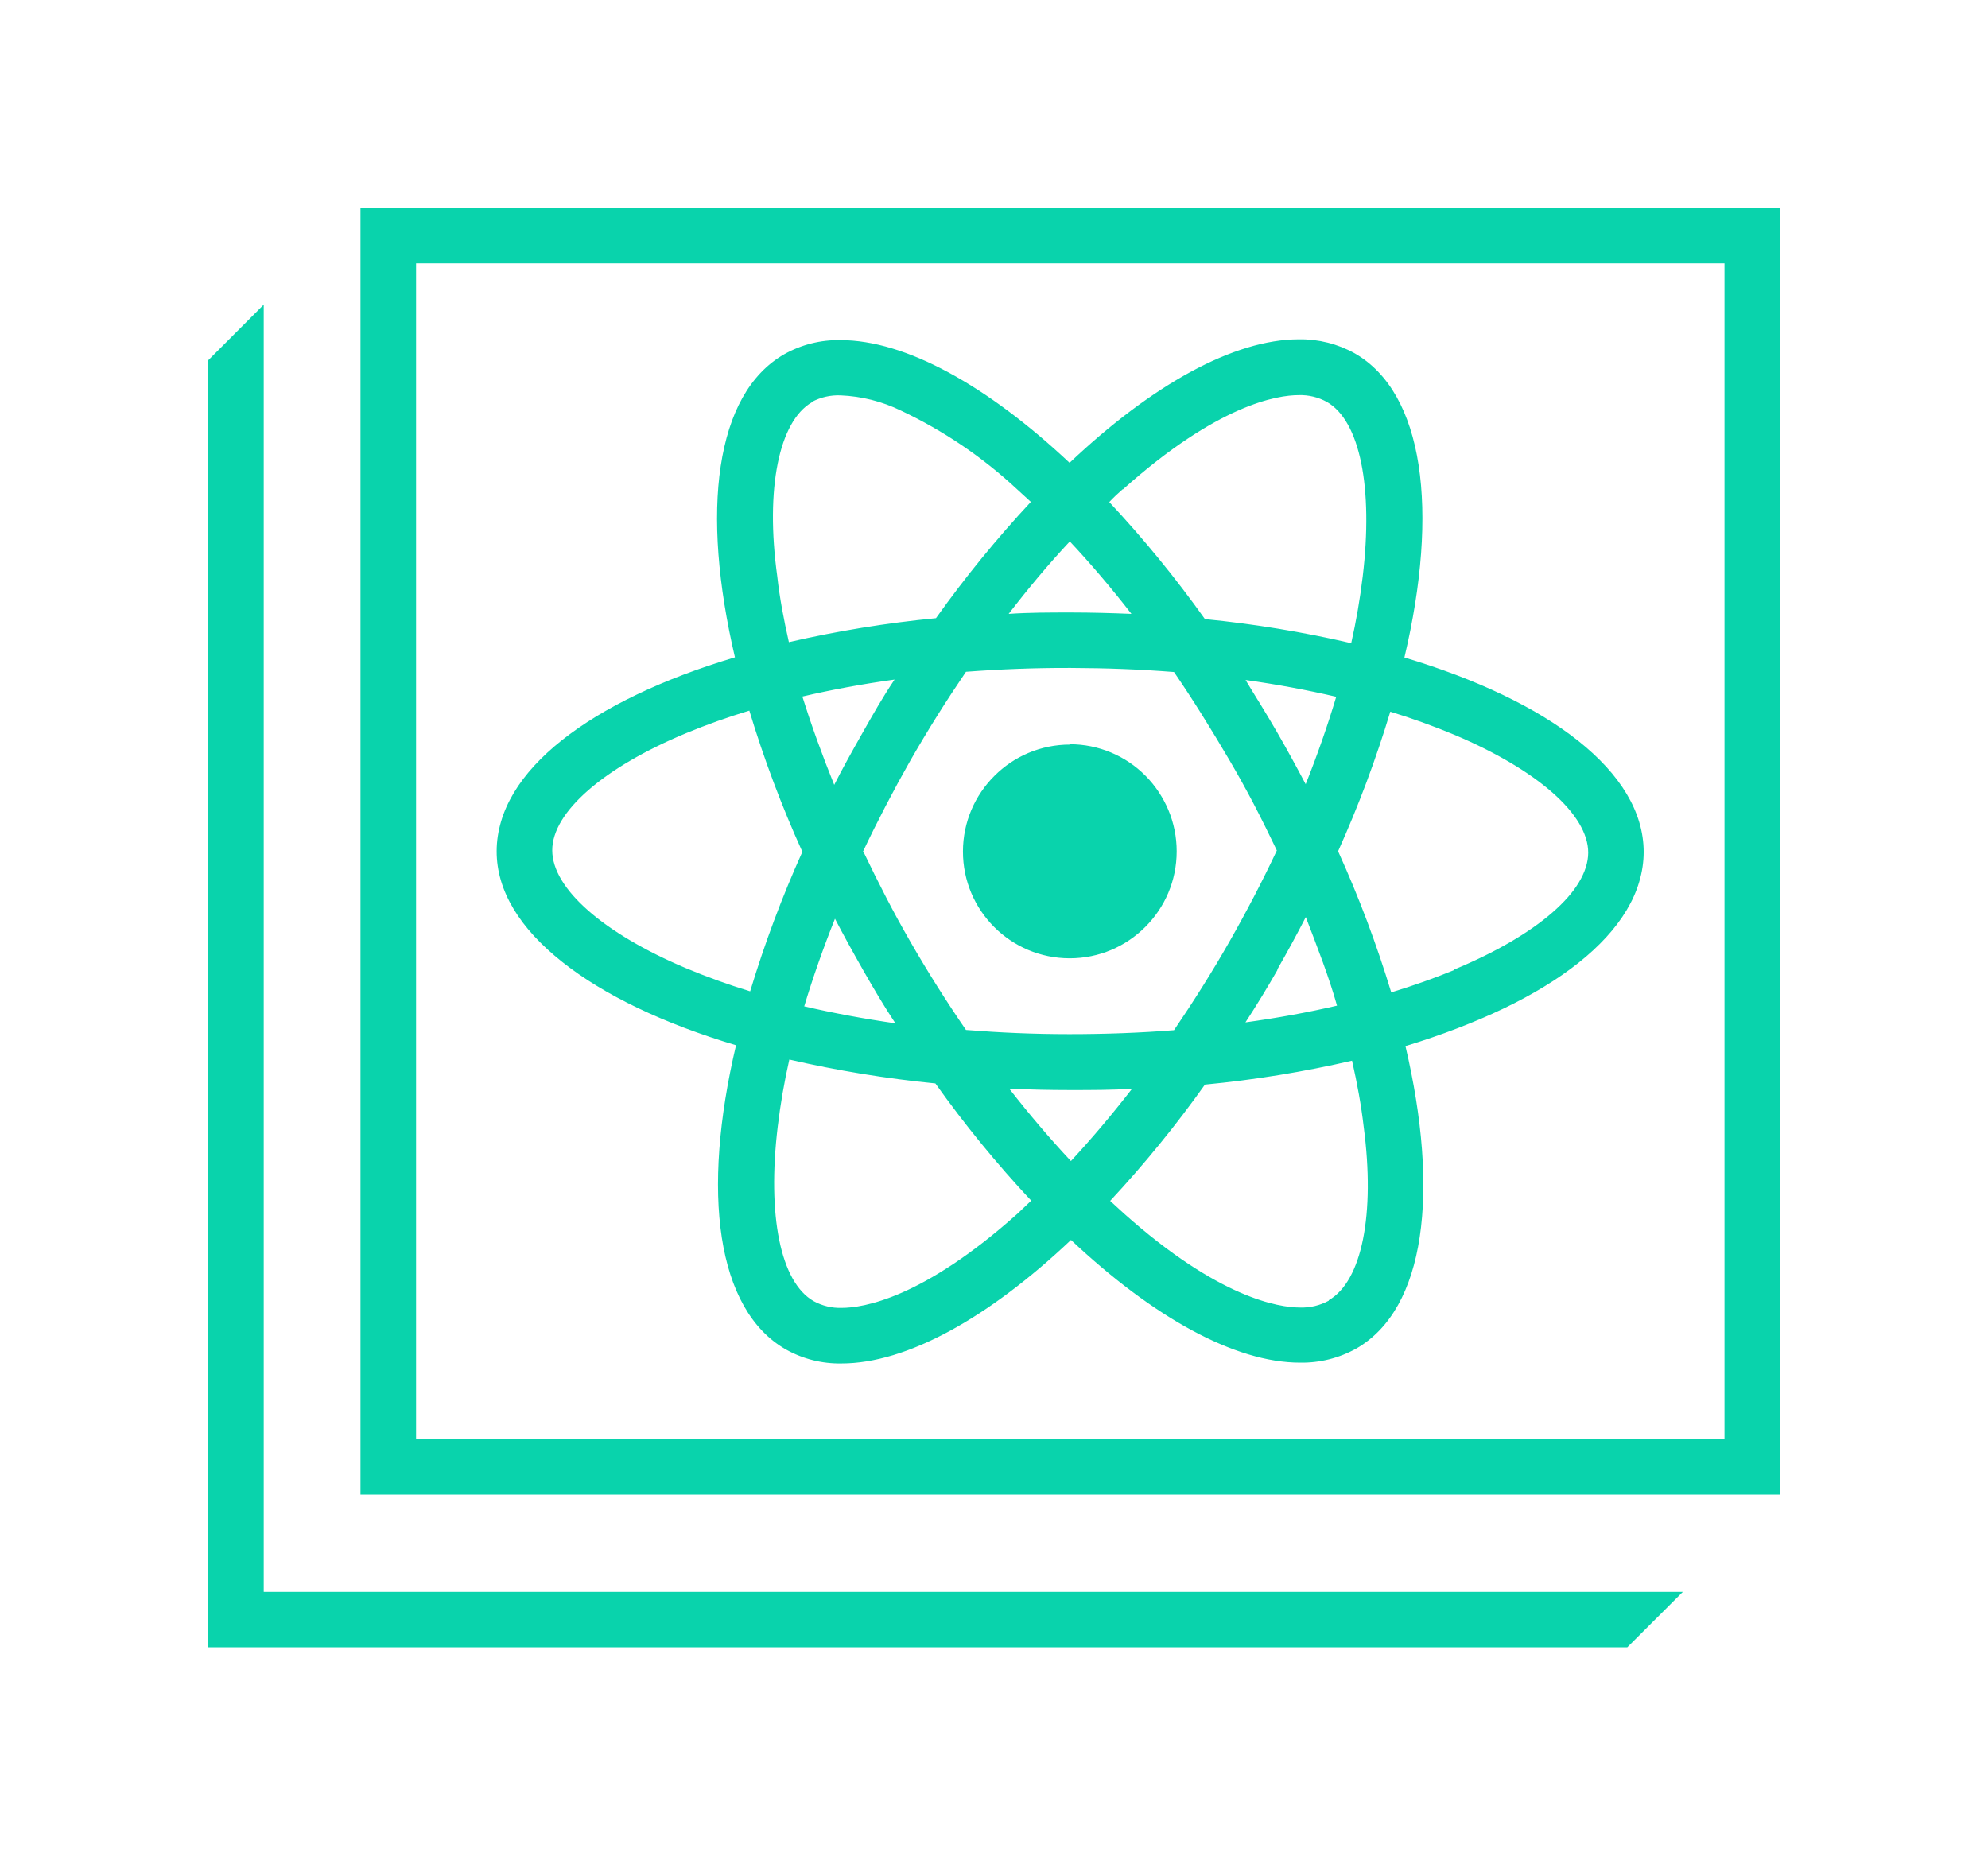
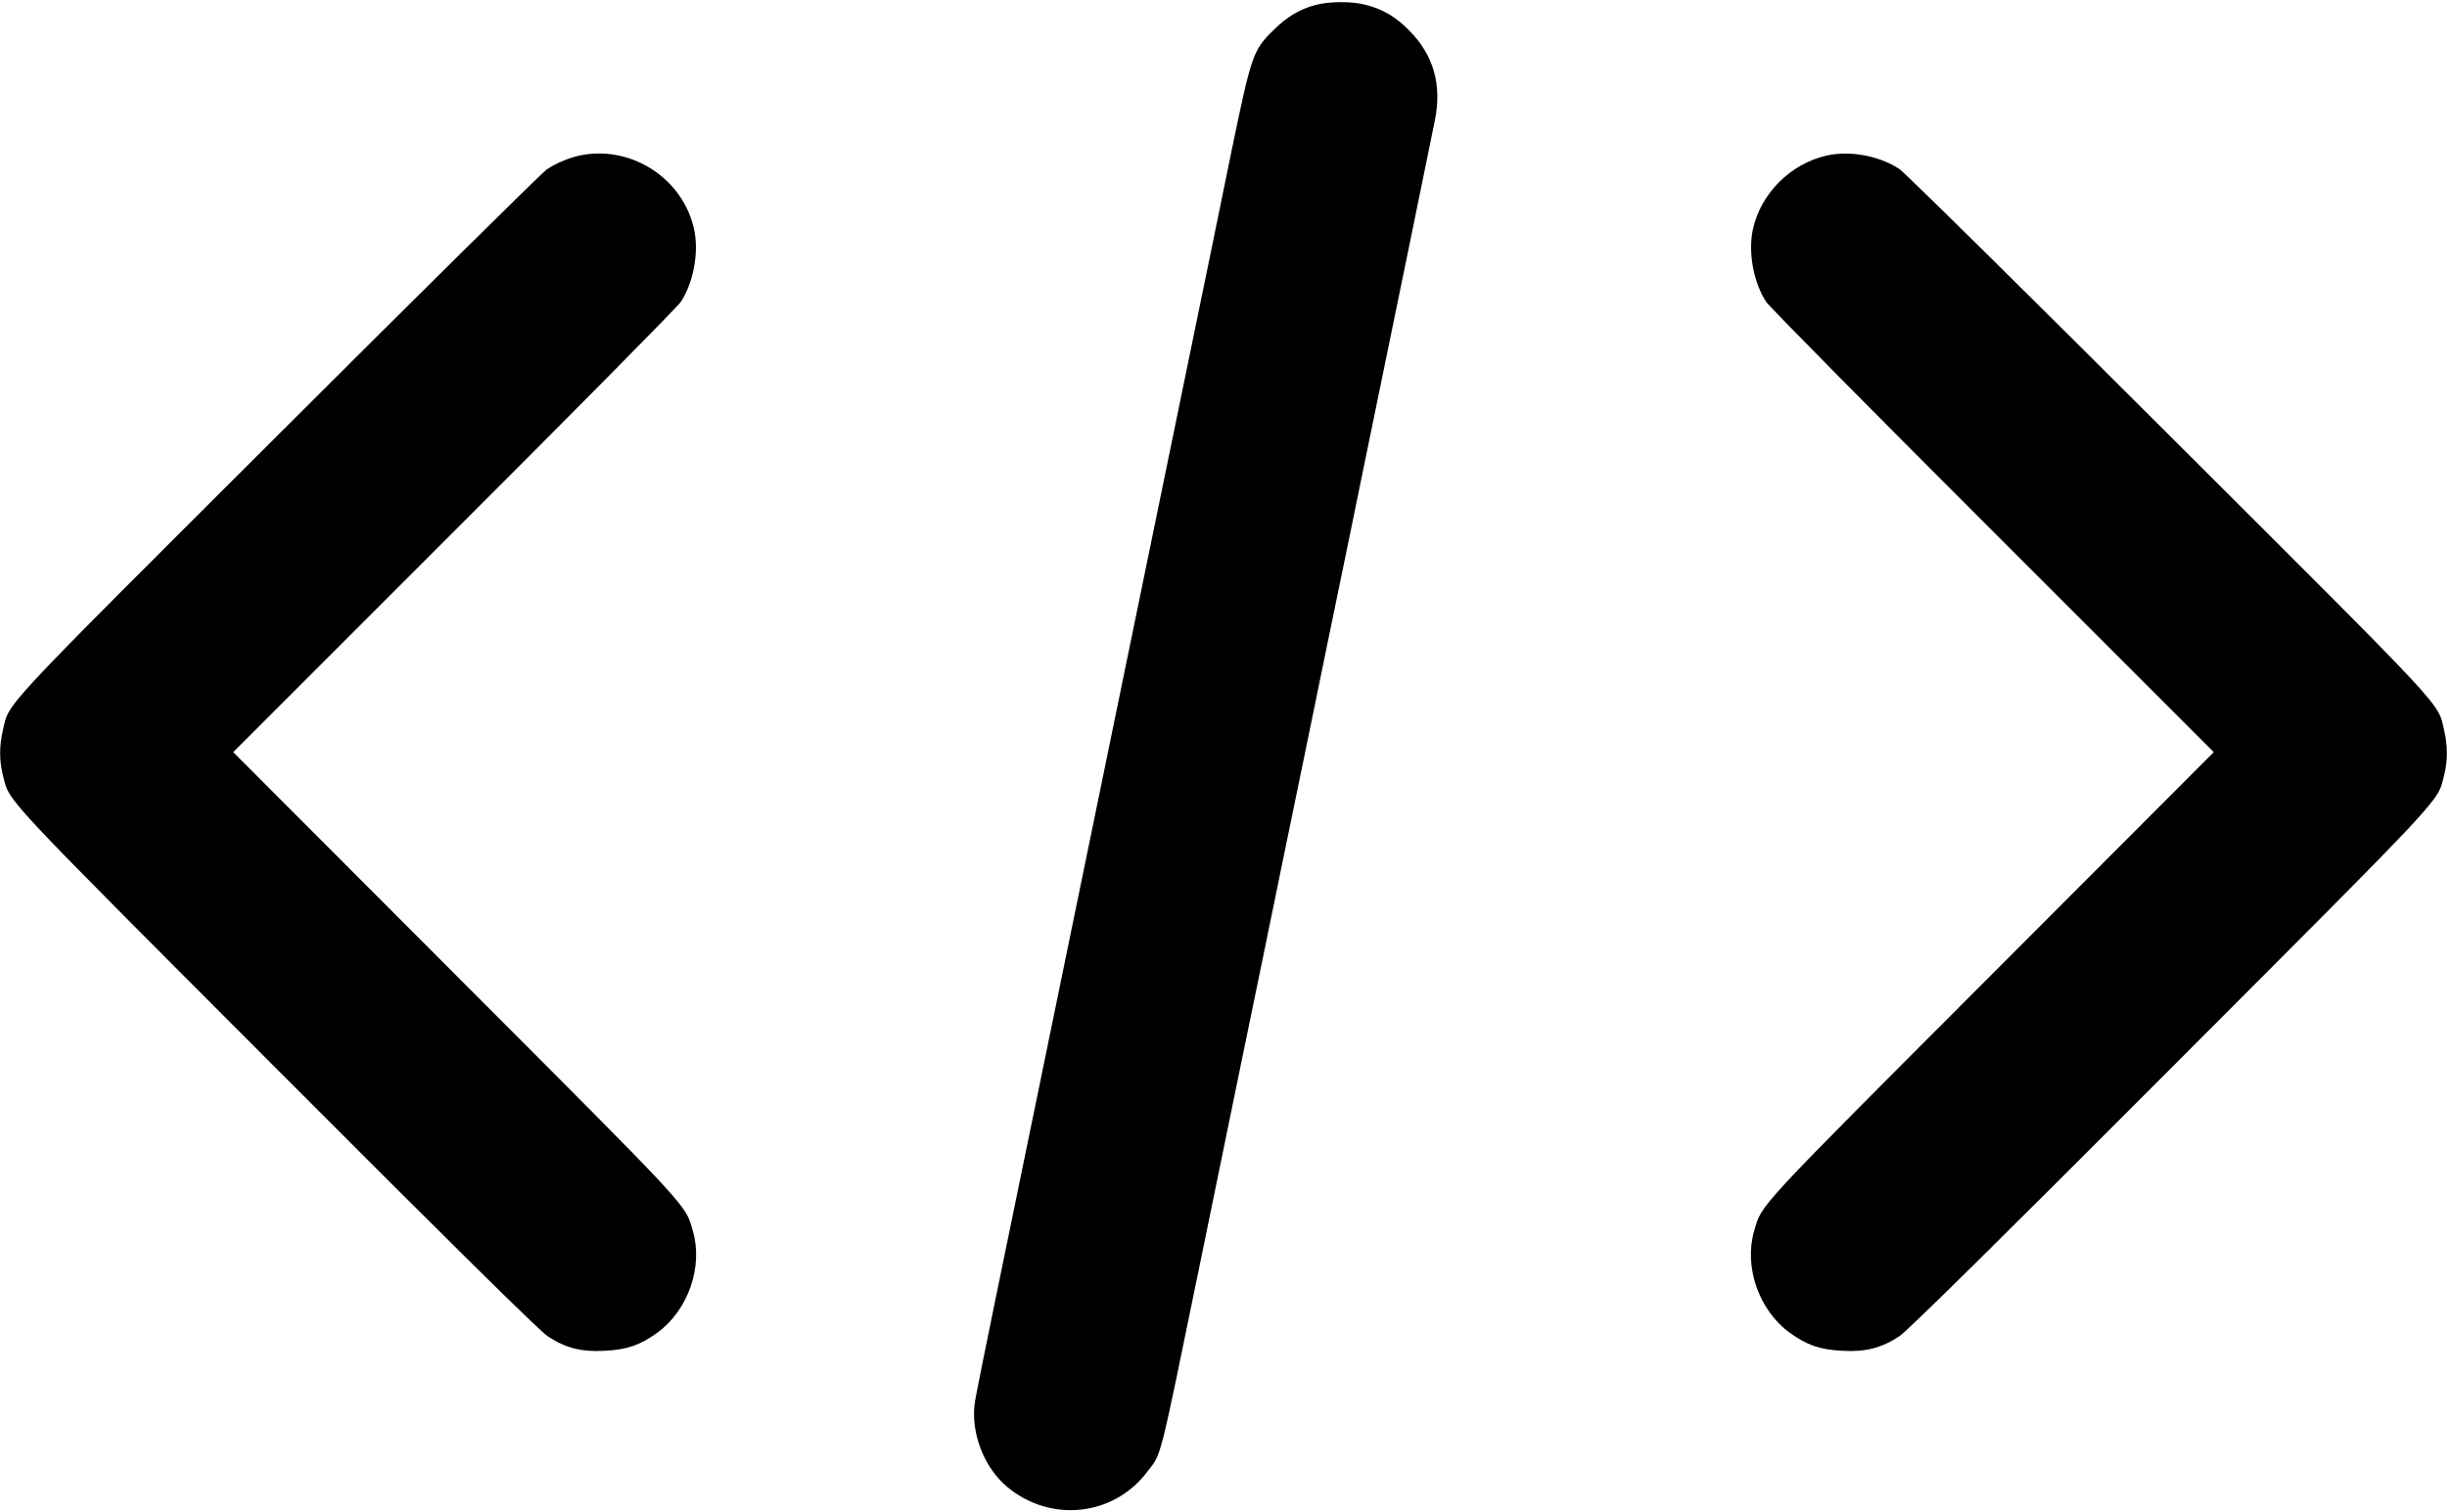
- <svg xmlns="http://www.w3.org/2000/svg" viewBox="0 0 170.96 159.93">
-   <defs>
-     <style>.cls-1{fill:#09d3ac;}</style>
-   </defs>
-   <path class="cls-1" d="M141.35,73.27c0-6.89-8.11-13-20.58-16.73,3-12.67,1.69-22.75-4.28-26.16a9.55,9.55,0,0,0-4.79-1.2c-5.57,0-12.61,3.89-19.72,10.62-7.11-6.68-14.13-10.55-19.69-10.55a9.46,9.46,0,0,0-4.86,1.22c-5.94,3.42-7.17,13.44-4.21,26.05-12.41,3.71-20.48,9.77-20.5,16.63s8.12,13,20.59,16.72c-3,12.68-1.7,22.75,4.28,26.16a9.41,9.41,0,0,0,4.78,1.2c5.58,0,12.62-3.89,19.73-10.62,7.1,6.68,14.12,10.55,19.69,10.55a9.59,9.59,0,0,0,4.86-1.22c5.94-3.42,7.16-13.44,4.21-26C133.27,86.18,141.34,80.12,141.35,73.27ZM96.56,42.06c8.19-7.33,13.31-8.12,15.13-8.12h0a4.71,4.71,0,0,1,2.42.58c2.86,1.63,4,7.38,3.09,15a56.73,56.73,0,0,1-1,5.79,97.7,97.7,0,0,0-12.58-2.07,98.47,98.47,0,0,0-8.24-10.08C95.75,42.79,96.15,42.42,96.56,42.06ZM71.77,78.94c.78,1.5,1.61,3,2.47,4.51S76,86.49,77,88c-2.71-.39-5.34-.88-7.84-1.46C69.86,84,70.75,81.5,71.77,78.94ZM69,59.9c2.53-.59,5.18-1.08,7.93-1.46-1,1.48-1.86,3-2.76,4.59s-1.69,3-2.46,4.52Q70.18,63.65,69,59.9Zm5.21,13.34q1.86-3.93,4.09-7.86c1.5-2.62,3.11-5.17,4.77-7.61,2.91-.22,5.91-.34,9-.33s6,.12,8.89.35c1.66,2.42,3.25,5,4.75,7.55s2.88,5.22,4.12,7.83c-1.23,2.62-2.6,5.25-4.08,7.85s-3.11,5.18-4.77,7.62c-2.91.23-5.91.34-9,.34s-6-.13-8.89-.36c-1.66-2.42-3.26-4.94-4.76-7.55S75.5,75.85,74.25,73.24Zm32.86-14.77c2.72.38,5.35.87,7.84,1.45-.74,2.47-1.62,5-2.64,7.55-.79-1.5-1.61-3-2.48-4.51S108,59.93,107.11,58.47Zm2.76,24.92q1.29-2.27,2.46-4.53c1,2.6,2,5.16,2.7,7.66-2.52.59-5.17,1.07-7.92,1.45Q108.52,85.75,109.87,83.39ZM92,46.56c1.8,1.92,3.57,4,5.3,6.23-1.71-.07-3.46-.12-5.23-.12s-3.58,0-5.33.12C88.45,50.57,90.2,48.48,92,46.56Zm-22.18-12A4.82,4.82,0,0,1,72.29,34a13.11,13.11,0,0,1,5.19,1.31,39.07,39.07,0,0,1,10,6.78l1.17,1.07a98.49,98.49,0,0,0-8.16,10,98.88,98.88,0,0,0-12.65,2.06c-.44-1.94-.8-3.84-1-5.67C65.8,42,67,36.24,69.81,34.6ZM64.53,85.26a58.75,58.75,0,0,1-5.54-2c-7.1-3-11.5-6.85-11.5-10.14S51.91,66,59,63.05a57.63,57.63,0,0,1,5.44-1.94A97.93,97.93,0,0,0,69,73.25,98.72,98.72,0,0,0,64.53,85.26Zm23,19.1c-8.19,7.33-13.31,8.11-15.14,8.11a4.69,4.69,0,0,1-2.42-.58c-2.86-1.63-4-7.38-3.09-15a56.07,56.07,0,0,1,1-5.78,99.51,99.51,0,0,0,12.58,2.06,97.17,97.17,0,0,0,8.24,10.08Zm4.57-4.51c-1.8-1.92-3.57-4-5.31-6.23,1.72.08,3.47.12,5.24.12s3.58,0,5.33-.11C95.63,95.85,93.87,97.93,92.09,99.85Zm22.18,12a4.82,4.82,0,0,1-2.48.59c-1.82,0-7-.8-15.16-8.1l-1.17-1.07a98.44,98.44,0,0,0,8.15-10,97,97,0,0,0,12.66-2.06c.44,1.94.79,3.84,1,5.67C118.27,104.42,117.12,110.18,114.27,111.81Zm10.8-28.44c-1.71.7-3.52,1.35-5.44,1.93a98.54,98.54,0,0,0-4.57-12.14,98.1,98.1,0,0,0,4.49-12,58.75,58.75,0,0,1,5.54,2c7.09,3,11.5,6.85,11.49,10.14S132.17,80.42,125.07,83.37ZM92,82.39a9.18,9.18,0,1,0-9.17-9.19A9.17,9.17,0,0,0,92,82.39ZM31,17.88V128.53H153.07V17.88ZM148.3,123.77H35.78V22.65H148.3Zm-85-33.9c-3,12.68-1.7,22.75,4.28,26.16a9.41,9.41,0,0,0,4.78,1.2c5.58,0,12.62-3.89,19.73-10.62,7.1,6.68,14.12,10.55,19.69,10.55a9.59,9.59,0,0,0,4.86-1.22c5.94-3.42,7.16-13.44,4.21-26,12.41-3.72,20.48-9.78,20.49-16.63s-8.11-13-20.58-16.73c3-12.67,1.69-22.75-4.28-26.16a9.55,9.55,0,0,0-4.79-1.2c-5.57,0-12.61,3.89-19.72,10.62-7.11-6.68-14.13-10.55-19.69-10.55a9.46,9.46,0,0,0-4.86,1.22c-5.94,3.42-7.17,13.44-4.21,26.05-12.41,3.71-20.48,9.77-20.5,16.63S50.84,86.13,63.31,89.87Zm24.21,14.49c-8.19,7.33-13.31,8.11-15.14,8.11a4.69,4.69,0,0,1-2.42-.58c-2.86-1.63-4-7.38-3.09-15a56.07,56.07,0,0,1,1-5.78,99.51,99.51,0,0,0,12.58,2.06,97.17,97.17,0,0,0,8.24,10.08Zm24.79-36.89c-.79-1.5-1.61-3-2.48-4.51s-1.8-3-2.72-4.49c2.72.38,5.35.87,7.84,1.45C114.21,62.39,113.33,64.92,112.31,67.47Zm2.72,19c-2.52.59-5.17,1.07-7.92,1.45q1.41-2.22,2.76-4.58t2.46-4.53C113.37,81.46,114.28,84,115,86.52Zm-5.21-13.35c-1.23,2.62-2.6,5.25-4.08,7.85s-3.11,5.18-4.77,7.62c-2.91.23-5.91.34-9,.34s-6-.13-8.89-.36c-1.66-2.42-3.26-4.94-4.76-7.55s-2.87-5.22-4.12-7.83q1.86-3.93,4.09-7.86c1.5-2.62,3.11-5.17,4.77-7.61,2.91-.22,5.91-.34,9-.33s6,.12,8.89.35c1.66,2.42,3.25,5,4.75,7.55S108.58,70.56,109.82,73.17ZM77,88c-2.71-.39-5.34-.88-7.84-1.46.74-2.46,1.63-5,2.65-7.55.78,1.5,1.61,3,2.47,4.51S76,86.49,77,88ZM74.21,63c-.87,1.5-1.69,3-2.46,4.52Q70.18,63.65,69,59.9c2.53-.59,5.18-1.08,7.93-1.46C76,59.92,75.11,61.45,74.21,63ZM92.09,99.85c-1.8-1.92-3.57-4-5.31-6.23,1.72.08,3.47.12,5.24.12s3.58,0,5.33-.11C95.63,95.85,93.87,97.93,92.09,99.85Zm22.18,12a4.82,4.82,0,0,1-2.48.59c-1.82,0-7-.8-15.16-8.1l-1.17-1.07a98.44,98.44,0,0,0,8.15-10,97,97,0,0,0,12.66-2.06c.44,1.94.79,3.84,1,5.67C118.27,104.42,117.12,110.18,114.27,111.81Zm5.28-50.66a58.75,58.75,0,0,1,5.54,2c7.09,3,11.5,6.85,11.49,10.14s-4.41,7.16-11.51,10.11c-1.71.7-3.52,1.35-5.44,1.93a98.54,98.54,0,0,0-4.57-12.14A98.1,98.1,0,0,0,119.55,61.15Zm-23-19.09c8.19-7.33,13.31-8.12,15.13-8.12h0a4.71,4.71,0,0,1,2.42.58c2.86,1.63,4,7.38,3.09,15a56.73,56.73,0,0,1-1,5.79,97.7,97.7,0,0,0-12.58-2.07,98.47,98.47,0,0,0-8.24-10.08C95.75,42.79,96.15,42.42,96.56,42.06ZM92,46.56c1.8,1.92,3.57,4,5.3,6.23-1.71-.07-3.46-.12-5.23-.12s-3.58,0-5.33.12C88.45,50.57,90.2,48.48,92,46.56Zm-22.18-12A4.82,4.82,0,0,1,72.29,34a13.11,13.11,0,0,1,5.19,1.31,39.07,39.07,0,0,1,10,6.78l1.17,1.07a98.49,98.49,0,0,0-8.16,10,98.88,98.88,0,0,0-12.65,2.06c-.44-1.94-.8-3.84-1-5.67C65.8,42,67,36.24,69.81,34.6ZM59,63.05a57.63,57.63,0,0,1,5.44-1.94A97.93,97.93,0,0,0,69,73.25a98.72,98.72,0,0,0-4.49,12,58.75,58.75,0,0,1-5.54-2c-7.1-3-11.5-6.85-11.5-10.14S51.91,66,59,63.05Zm33,1a9.18,9.18,0,1,0,9.17,9.19A9.17,9.17,0,0,0,92,64Zm0,0a9.18,9.18,0,1,0,9.17,9.19A9.17,9.17,0,0,0,92,64Zm0,0a9.18,9.18,0,1,0,9.17,9.19A9.17,9.17,0,0,0,92,64Zm49.35,9.24c0-6.89-8.11-13-20.58-16.73,3-12.67,1.69-22.75-4.28-26.16a9.55,9.55,0,0,0-4.79-1.2c-5.57,0-12.61,3.89-19.72,10.62-7.11-6.68-14.13-10.55-19.69-10.55a9.46,9.46,0,0,0-4.86,1.22c-5.94,3.42-7.17,13.44-4.21,26.05-12.41,3.71-20.48,9.77-20.5,16.63s8.12,13,20.59,16.72c-3,12.68-1.7,22.75,4.28,26.16a9.41,9.41,0,0,0,4.78,1.2c5.58,0,12.62-3.89,19.73-10.62,7.1,6.68,14.12,10.55,19.69,10.55a9.59,9.59,0,0,0,4.86-1.22c5.94-3.42,7.16-13.44,4.21-26C133.27,86.18,141.34,80.12,141.35,73.27ZM96.56,42.06c8.19-7.33,13.31-8.12,15.13-8.12h0a4.71,4.71,0,0,1,2.42.58c2.86,1.63,4,7.38,3.09,15a56.73,56.73,0,0,1-1,5.79,97.7,97.7,0,0,0-12.58-2.07,98.47,98.47,0,0,0-8.24-10.08C95.75,42.79,96.15,42.42,96.56,42.06ZM71.77,78.94c.78,1.5,1.61,3,2.47,4.51S76,86.49,77,88c-2.71-.39-5.34-.88-7.84-1.46C69.86,84,70.75,81.5,71.77,78.94ZM69,59.9c2.53-.59,5.18-1.08,7.93-1.46-1,1.48-1.86,3-2.76,4.59s-1.69,3-2.46,4.52Q70.18,63.65,69,59.9Zm5.21,13.34q1.86-3.93,4.09-7.86c1.5-2.62,3.11-5.17,4.77-7.61,2.91-.22,5.91-.34,9-.33s6,.12,8.89.35c1.66,2.42,3.25,5,4.75,7.55s2.88,5.22,4.12,7.83c-1.23,2.62-2.6,5.25-4.08,7.85s-3.11,5.18-4.77,7.62c-2.91.23-5.91.34-9,.34s-6-.13-8.89-.36c-1.66-2.42-3.26-4.94-4.76-7.55S75.5,75.85,74.25,73.24Zm32.86-14.77c2.72.38,5.35.87,7.84,1.45-.74,2.47-1.62,5-2.64,7.55-.79-1.5-1.61-3-2.48-4.51S108,59.93,107.11,58.47Zm2.76,24.92q1.29-2.27,2.46-4.53c1,2.6,2,5.16,2.7,7.66-2.52.59-5.17,1.07-7.92,1.45Q108.52,85.75,109.87,83.39ZM92,46.56c1.8,1.92,3.57,4,5.3,6.23-1.71-.07-3.46-.12-5.23-.12s-3.58,0-5.33.12C88.45,50.57,90.2,48.48,92,46.56Zm-22.18-12A4.82,4.82,0,0,1,72.29,34a13.11,13.11,0,0,1,5.19,1.31,39.07,39.07,0,0,1,10,6.78l1.17,1.07a98.49,98.49,0,0,0-8.16,10,98.88,98.88,0,0,0-12.65,2.06c-.44-1.94-.8-3.84-1-5.67C65.8,42,67,36.24,69.81,34.6ZM64.53,85.26a58.75,58.75,0,0,1-5.54-2c-7.1-3-11.5-6.85-11.5-10.14S51.91,66,59,63.05a57.63,57.63,0,0,1,5.44-1.94A97.93,97.93,0,0,0,69,73.25,98.72,98.72,0,0,0,64.53,85.26Zm23,19.1c-8.19,7.33-13.31,8.11-15.14,8.11a4.69,4.69,0,0,1-2.42-.58c-2.86-1.63-4-7.38-3.09-15a56.07,56.07,0,0,1,1-5.78,99.51,99.51,0,0,0,12.58,2.06,97.17,97.17,0,0,0,8.24,10.08Zm4.57-4.51c-1.8-1.92-3.57-4-5.31-6.23,1.72.08,3.47.12,5.24.12s3.58,0,5.33-.11C95.63,95.85,93.87,97.93,92.09,99.85Zm22.18,12a4.82,4.82,0,0,1-2.48.59c-1.82,0-7-.8-15.16-8.1l-1.17-1.07a98.44,98.44,0,0,0,8.15-10,97,97,0,0,0,12.66-2.06c.44,1.94.79,3.84,1,5.67C118.27,104.42,117.12,110.18,114.27,111.81Zm10.8-28.44c-1.71.7-3.52,1.35-5.44,1.93a98.54,98.54,0,0,0-4.57-12.14,98.1,98.1,0,0,0,4.49-12,58.75,58.75,0,0,1,5.54,2c7.09,3,11.5,6.85,11.49,10.14S132.17,80.42,125.07,83.37ZM92,82.39a9.18,9.18,0,1,0-9.17-9.19A9.17,9.17,0,0,0,92,82.39Zm-69.32,54.5V26.2L17.89,31V141.66H139.94l4.78-4.77Z" />
+ <svg xmlns="http://www.w3.org/2000/svg" version="1.0" width="1280pt" height="791pt" viewBox="0 0 1280 791" preserveAspectRatio="xMidYMid meet">
+   <g transform="translate(0,791) scale(0.1,-0.1)" fill="#000000" stroke="none">
+     <path d="M6881 7884 c-83 -22 -150 -62 -222 -134 -105 -104 -113 -127 -218 -635 -49 -242 -155 -757 -235 -1145 -80 -388 -210 -1022 -290 -1410 -80 -388 -179 -869 -220 -1070 -69 -336 -190 -924 -476 -2315 -60 -291 -114 -560 -120 -597 -25 -160 46 -347 172 -450 227 -186 554 -150 729 82 77 101 57 23 279 1103 60 295 160 778 220 1072 61 294 160 776 220 1070 61 294 160 776 220 1070 61 294 160 776 220 1070 148 717 327 1593 345 1682 39 189 -6 345 -134 474 -71 72 -138 111 -228 134 -71 19 -191 18 -262 -1z" />
+     <path d="M3050 7100 c-64 -11 -139 -42 -191 -77 -24 -17 -657 -642 -1405 -1389 -1482 -1479 -1403 -1394 -1439 -1545 -19 -82 -19 -159 0 -234 38 -146 -41 -61 1429 -1534 894 -896 1381 -1377 1421 -1402 92 -61 176 -83 298 -76 118 6 184 29 276 95 161 118 240 345 185 533 -42 142 6 90 -1241 1339 l-1163 1165 1155 1155 c636 635 1169 1175 1185 1199 67 100 97 260 71 380 -56 261 -317 436 -581 391z" />
+     <path d="M9554 7096 c-189 -43 -345 -200 -385 -387 -26 -120 4 -280 71 -380 16 -24 549 -564 1185 -1199 l1155 -1155 -1163 -1165 c-1247 -1249 -1199 -1197 -1241 -1339 -55 -188 24 -415 185 -533 92 -66 158 -89 276 -95 122 -7 206 15 298 76 40 25 527 506 1421 1402 1470 1473 1391 1388 1429 1534 19 75 19 152 0 234 -36 151 43 66 -1439 1545 -748 747 -1383 1374 -1411 1392 -104 69 -259 98 -381 70z" />
+   </g>
</svg>
